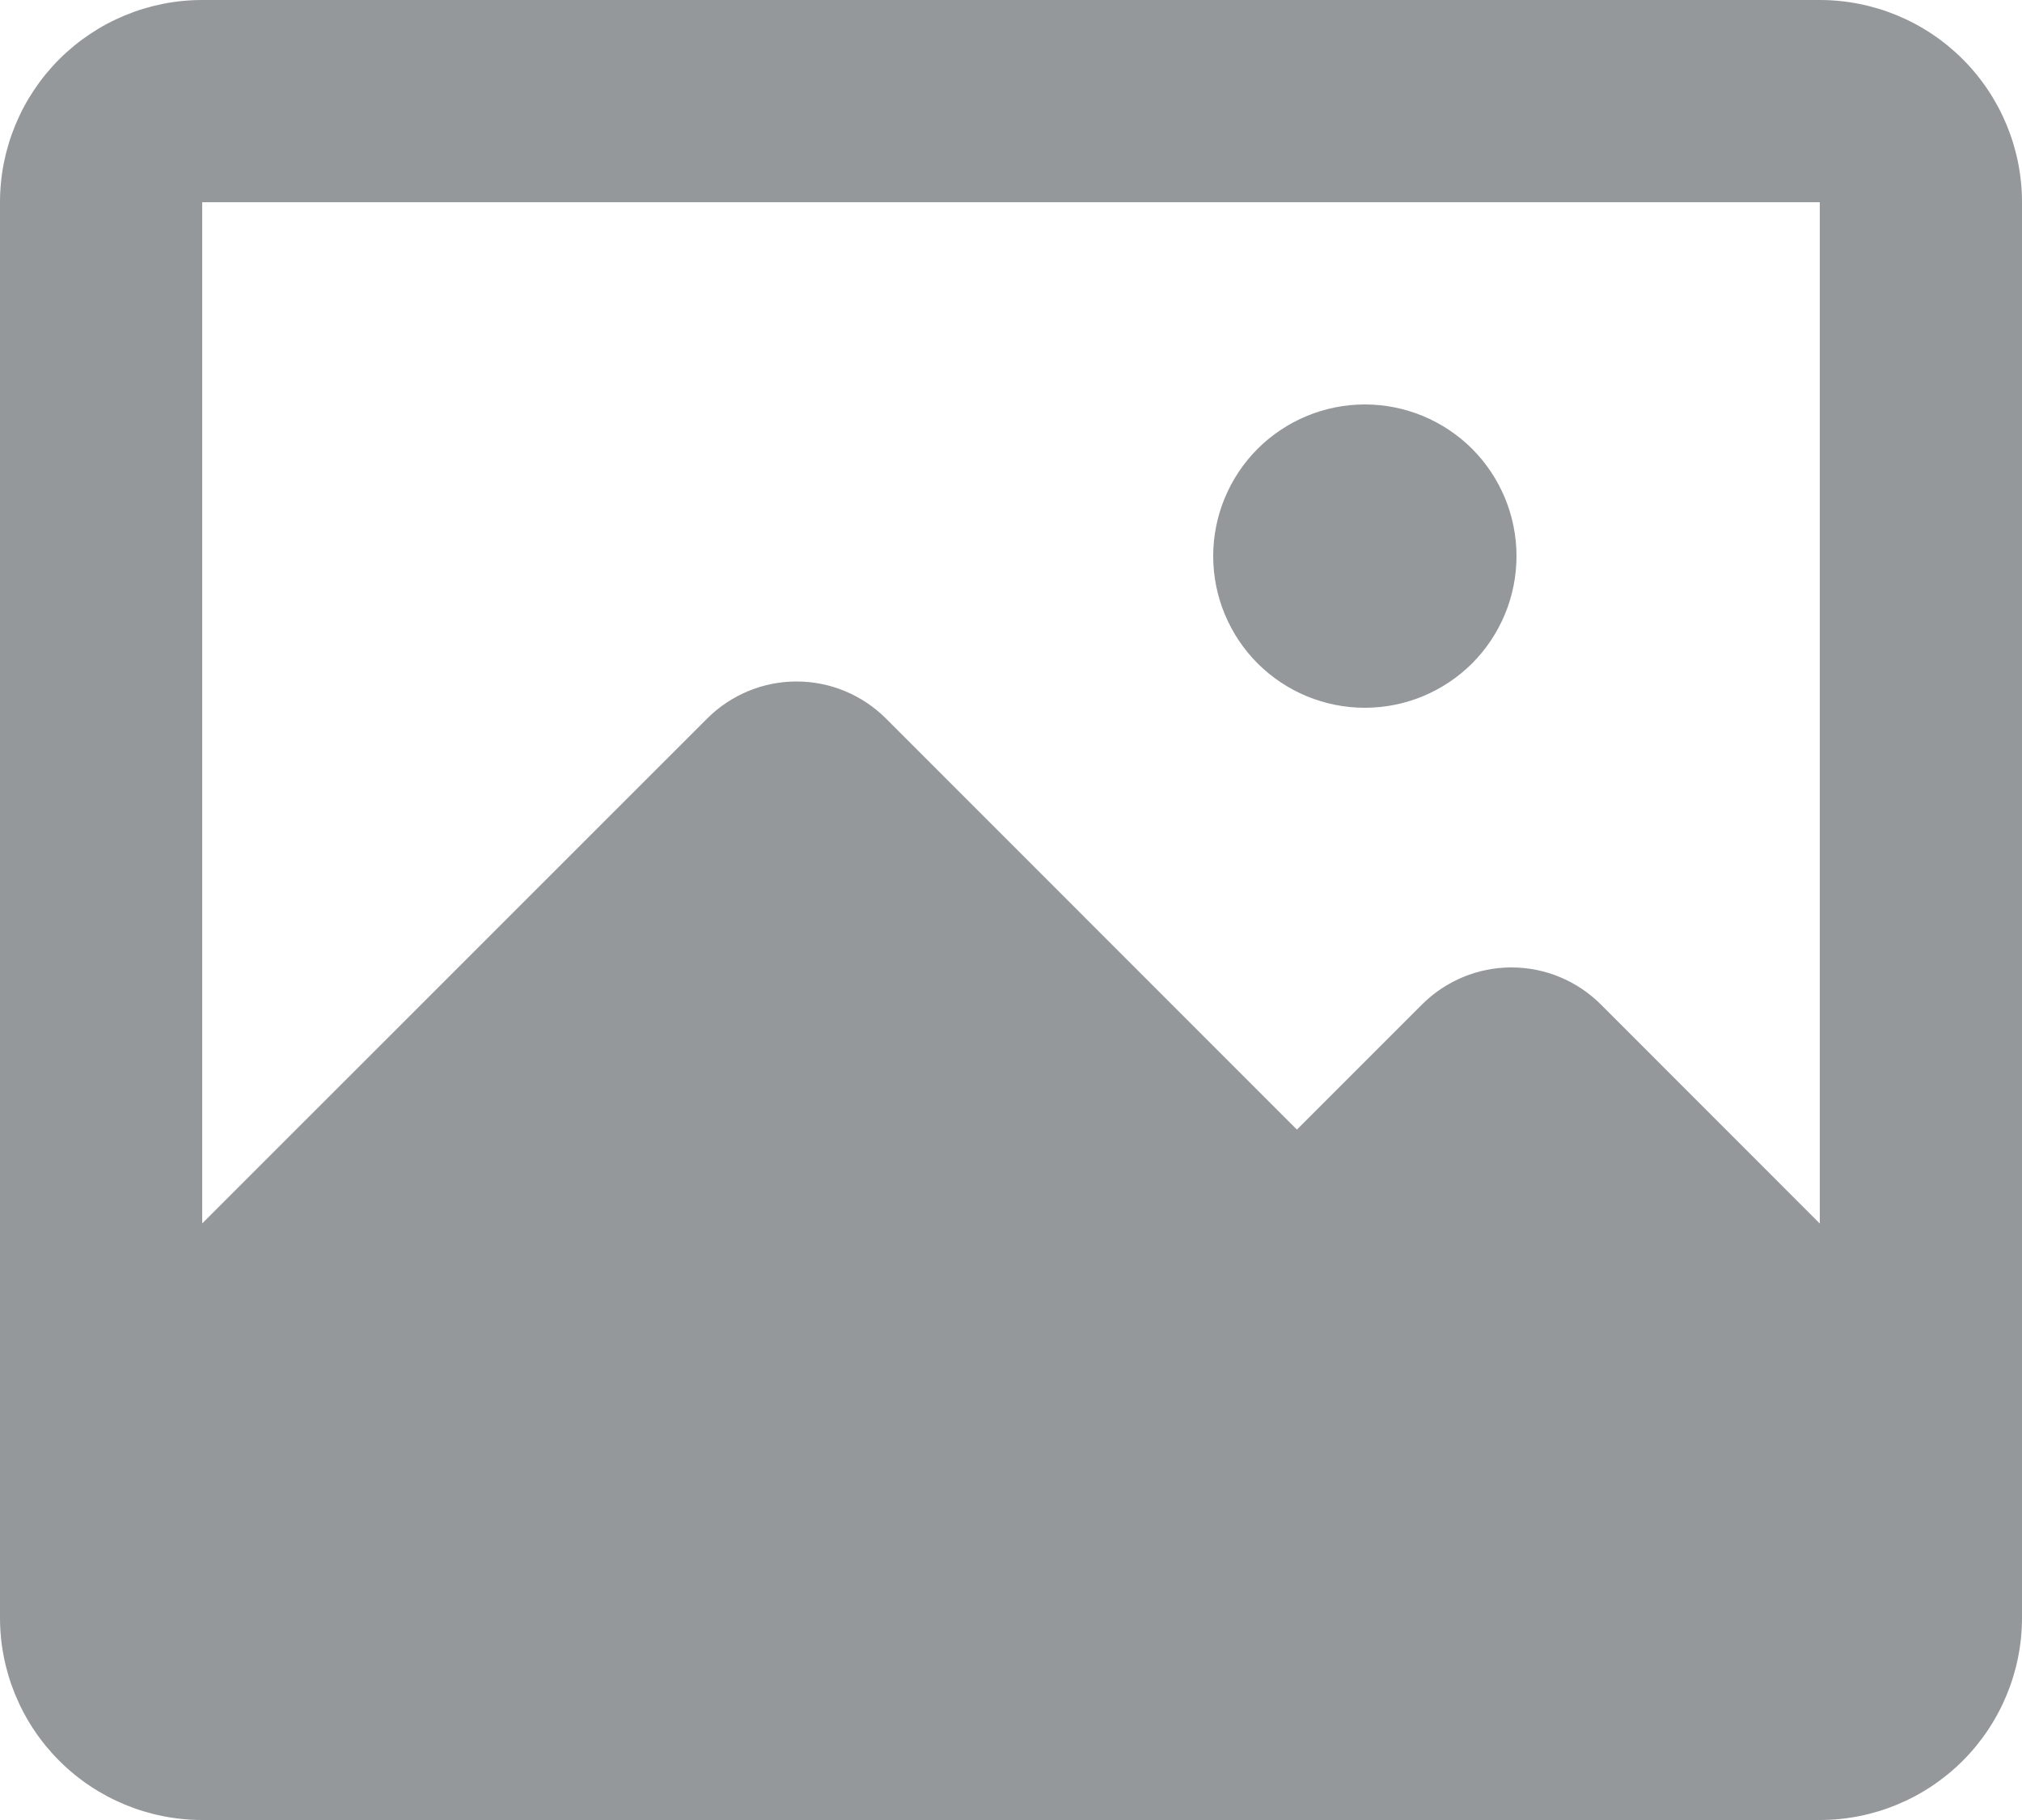
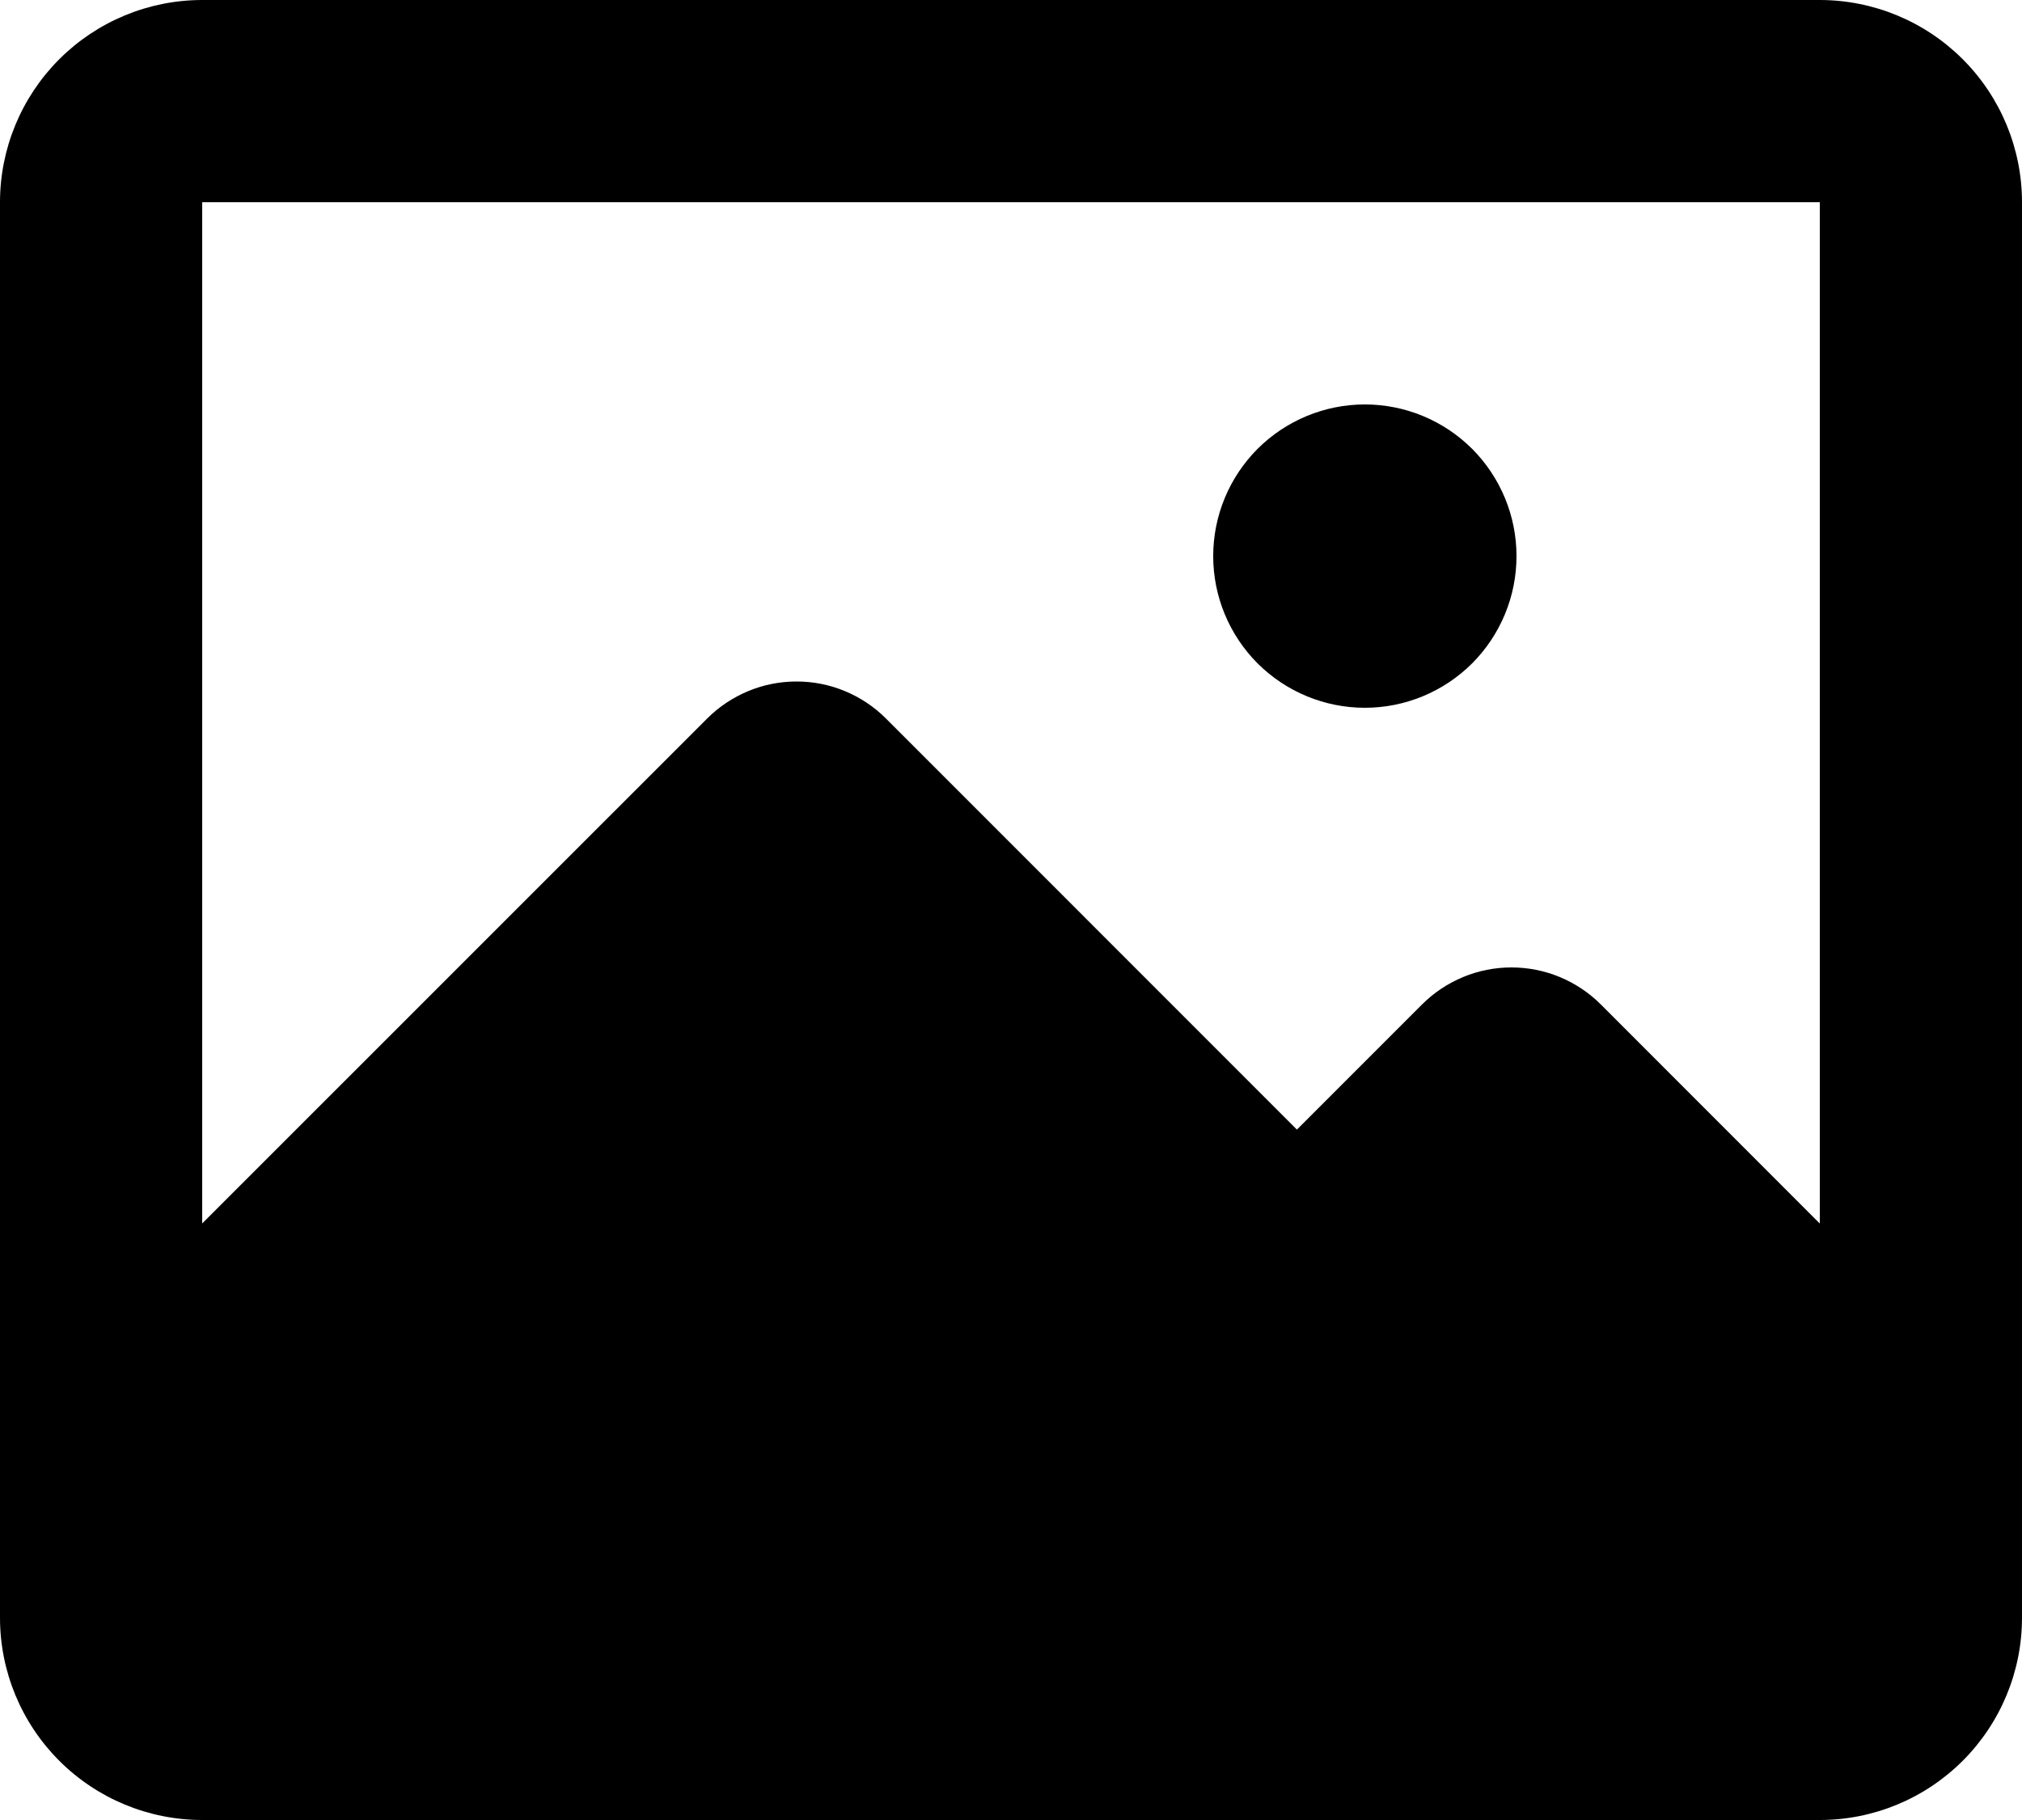
- <svg xmlns="http://www.w3.org/2000/svg" width="20" height="18" viewBox="0 0 20 18" fill="none">
-   <path d="M18 0C18.53 0 19.039 0.211 19.414 0.586C19.789 0.961 20 1.47 20 2V16C20 16.53 19.789 17.039 19.414 17.414C19.039 17.789 18.53 18 18 18H2C1.47 18 0.961 17.789 0.586 17.414C0.211 17.039 0 16.53 0 16V2C0 1.47 0.211 0.961 0.586 0.586C0.961 0.211 1.47 0 2 0H18ZM18 2H2V12.1L6.995 7.106C7.111 6.99 7.249 6.898 7.401 6.835C7.552 6.772 7.715 6.74 7.879 6.74C8.043 6.74 8.206 6.772 8.357 6.835C8.509 6.898 8.647 6.99 8.763 7.106L12.828 11.172L14.066 9.934C14.182 9.818 14.32 9.726 14.472 9.663C14.623 9.6 14.786 9.568 14.95 9.568C15.114 9.568 15.277 9.6 15.428 9.663C15.58 9.726 15.718 9.818 15.834 9.934L18 12.101V2ZM13.5 4C13.898 4 14.279 4.158 14.561 4.439C14.842 4.721 15 5.102 15 5.5C15 5.898 14.842 6.279 14.561 6.561C14.279 6.842 13.898 7 13.5 7C13.102 7 12.721 6.842 12.439 6.561C12.158 6.279 12 5.898 12 5.5C12 5.102 12.158 4.721 12.439 4.439C12.721 4.158 13.102 4 13.5 4Z" fill="#94989B" />
+ <svg xmlns="http://www.w3.org/2000/svg" width="20" height="18" viewBox="0 0 20 18">
+   <path d="M18 0C18.53 0 19.039 0.211 19.414 0.586C19.789 0.961 20 1.47 20 2V16C20 16.53 19.789 17.039 19.414 17.414C19.039 17.789 18.53 18 18 18H2C1.47 18 0.961 17.789 0.586 17.414C0.211 17.039 0 16.53 0 16V2C0 1.47 0.211 0.961 0.586 0.586C0.961 0.211 1.47 0 2 0H18ZM18 2H2V12.1L6.995 7.106C7.111 6.99 7.249 6.898 7.401 6.835C7.552 6.772 7.715 6.74 7.879 6.74C8.043 6.74 8.206 6.772 8.357 6.835C8.509 6.898 8.647 6.99 8.763 7.106L12.828 11.172L14.066 9.934C14.182 9.818 14.32 9.726 14.472 9.663C14.623 9.6 14.786 9.568 14.95 9.568C15.114 9.568 15.277 9.6 15.428 9.663C15.58 9.726 15.718 9.818 15.834 9.934L18 12.101V2ZM13.5 4C13.898 4 14.279 4.158 14.561 4.439C14.842 4.721 15 5.102 15 5.5C15 5.898 14.842 6.279 14.561 6.561C14.279 6.842 13.898 7 13.5 7C13.102 7 12.721 6.842 12.439 6.561C12.158 6.279 12 5.898 12 5.5C12 5.102 12.158 4.721 12.439 4.439C12.721 4.158 13.102 4 13.5 4Z" />
</svg>
